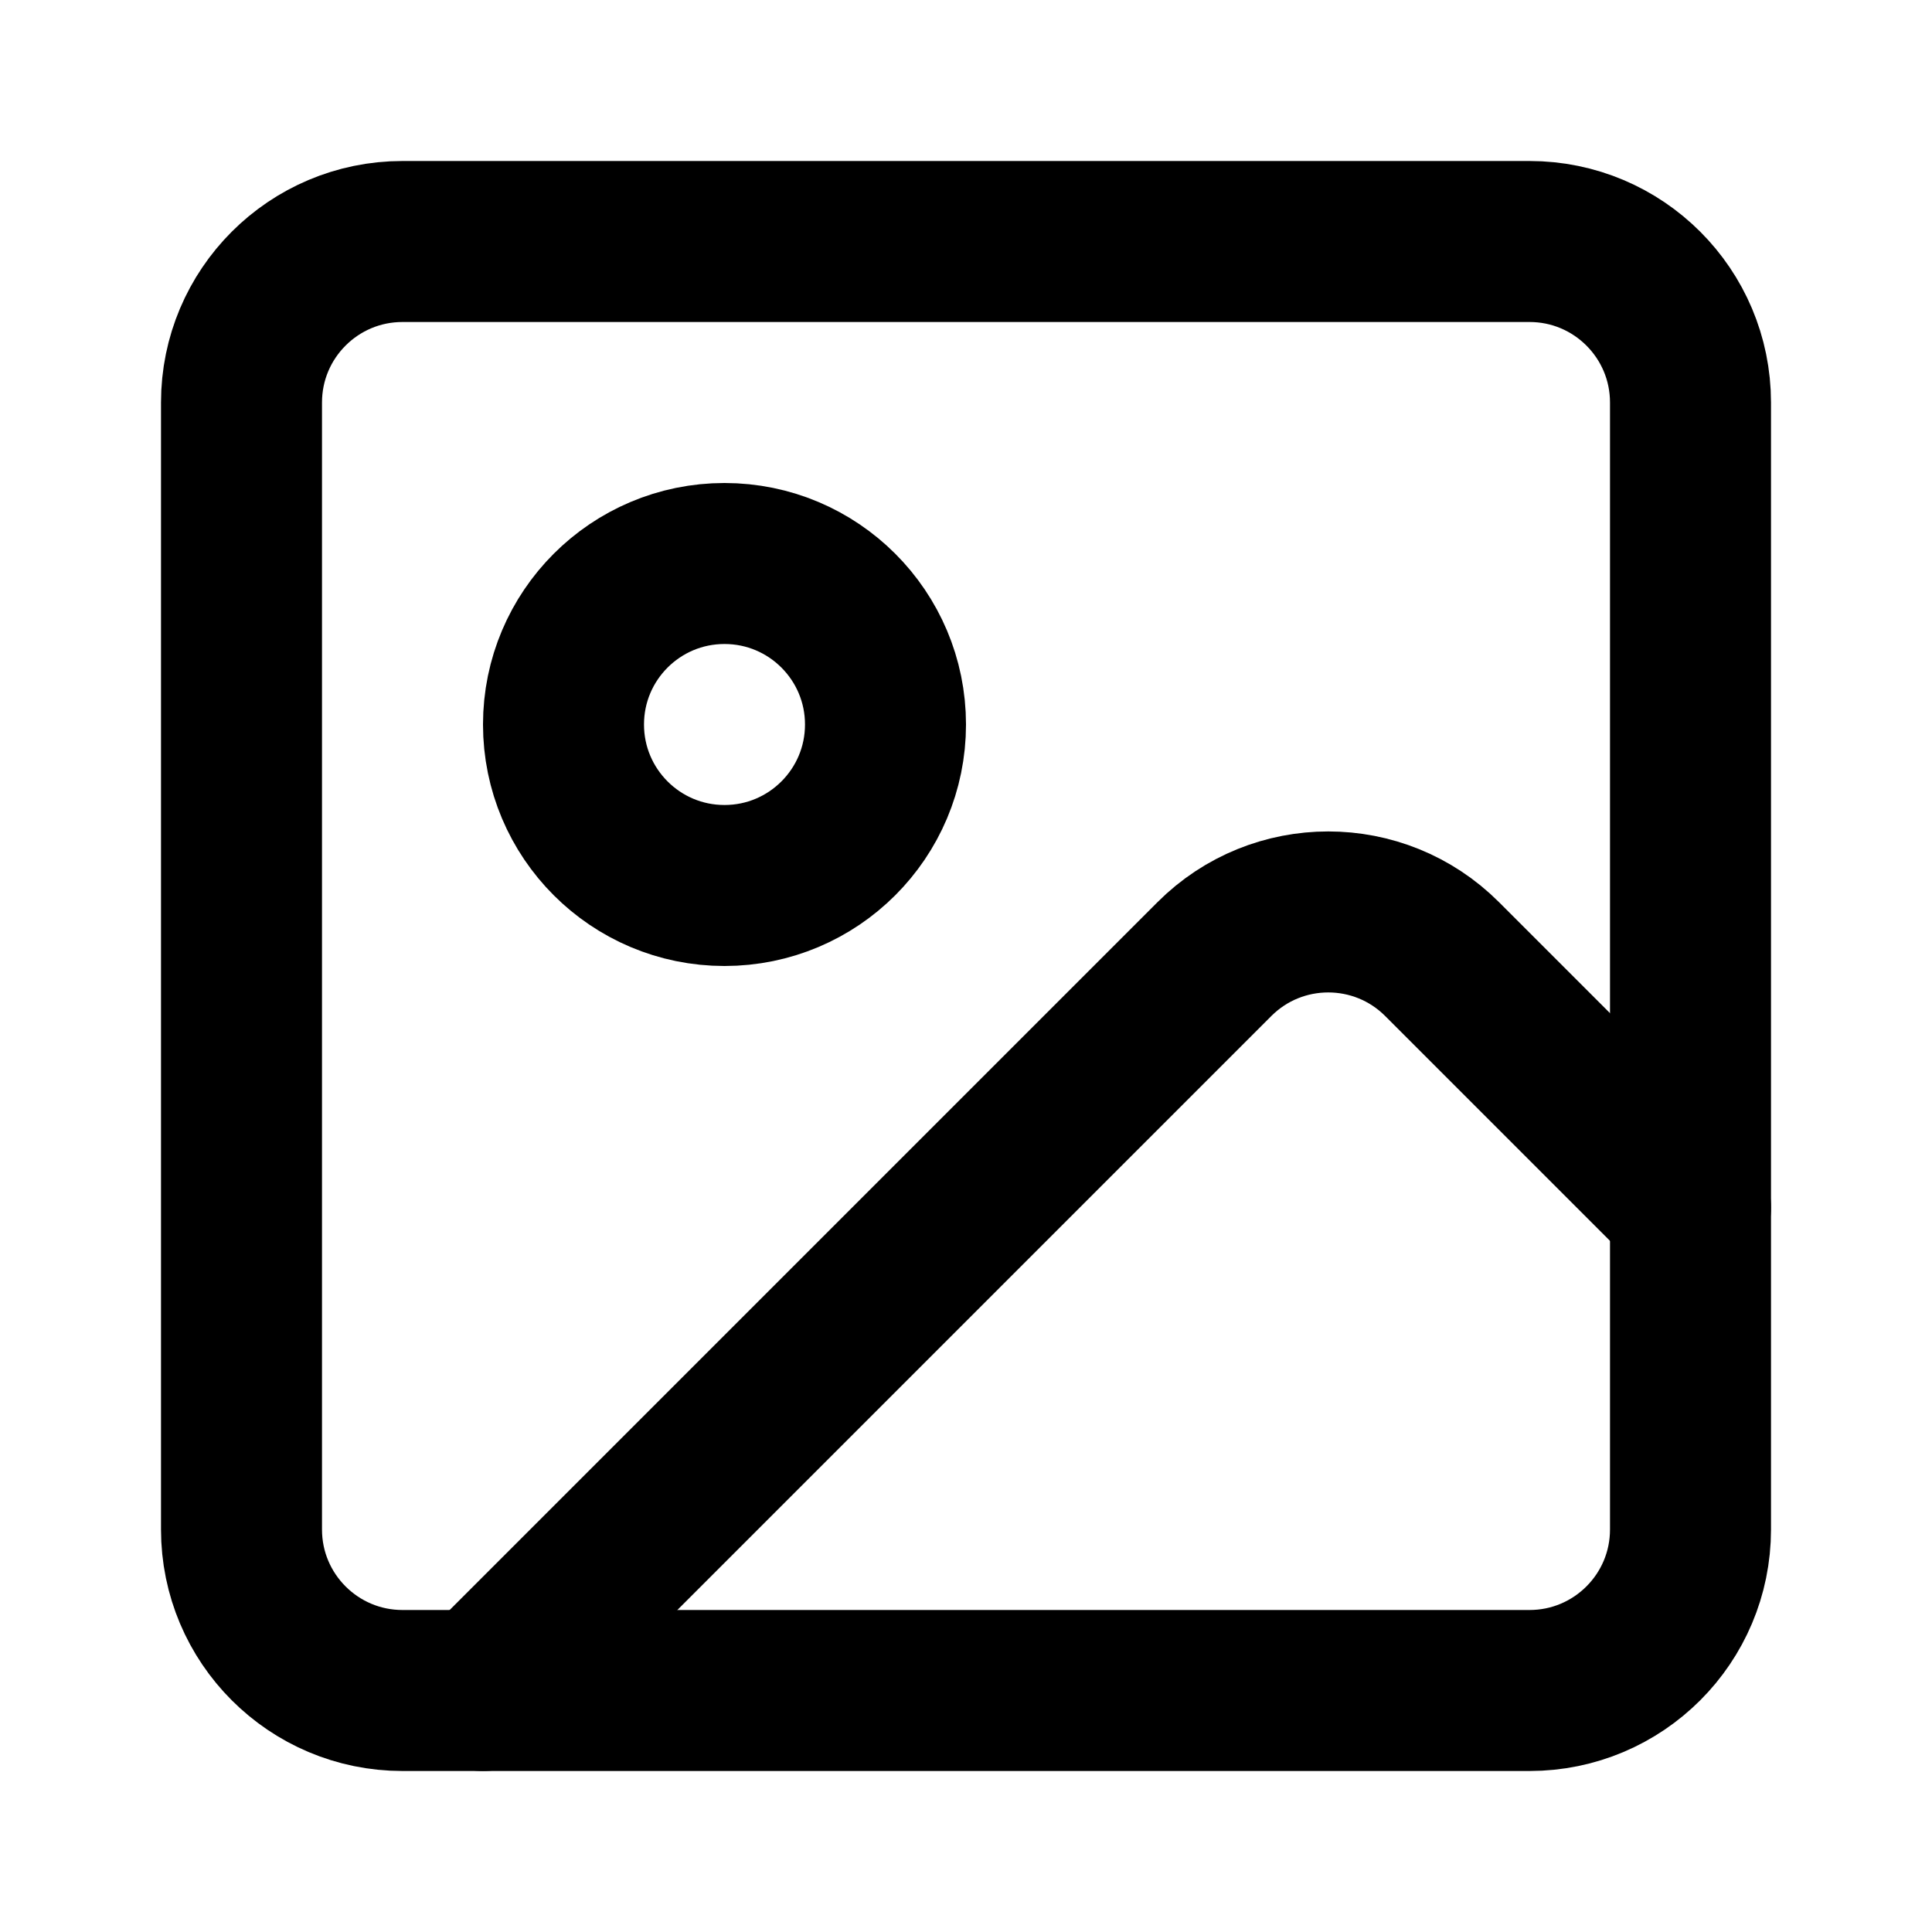
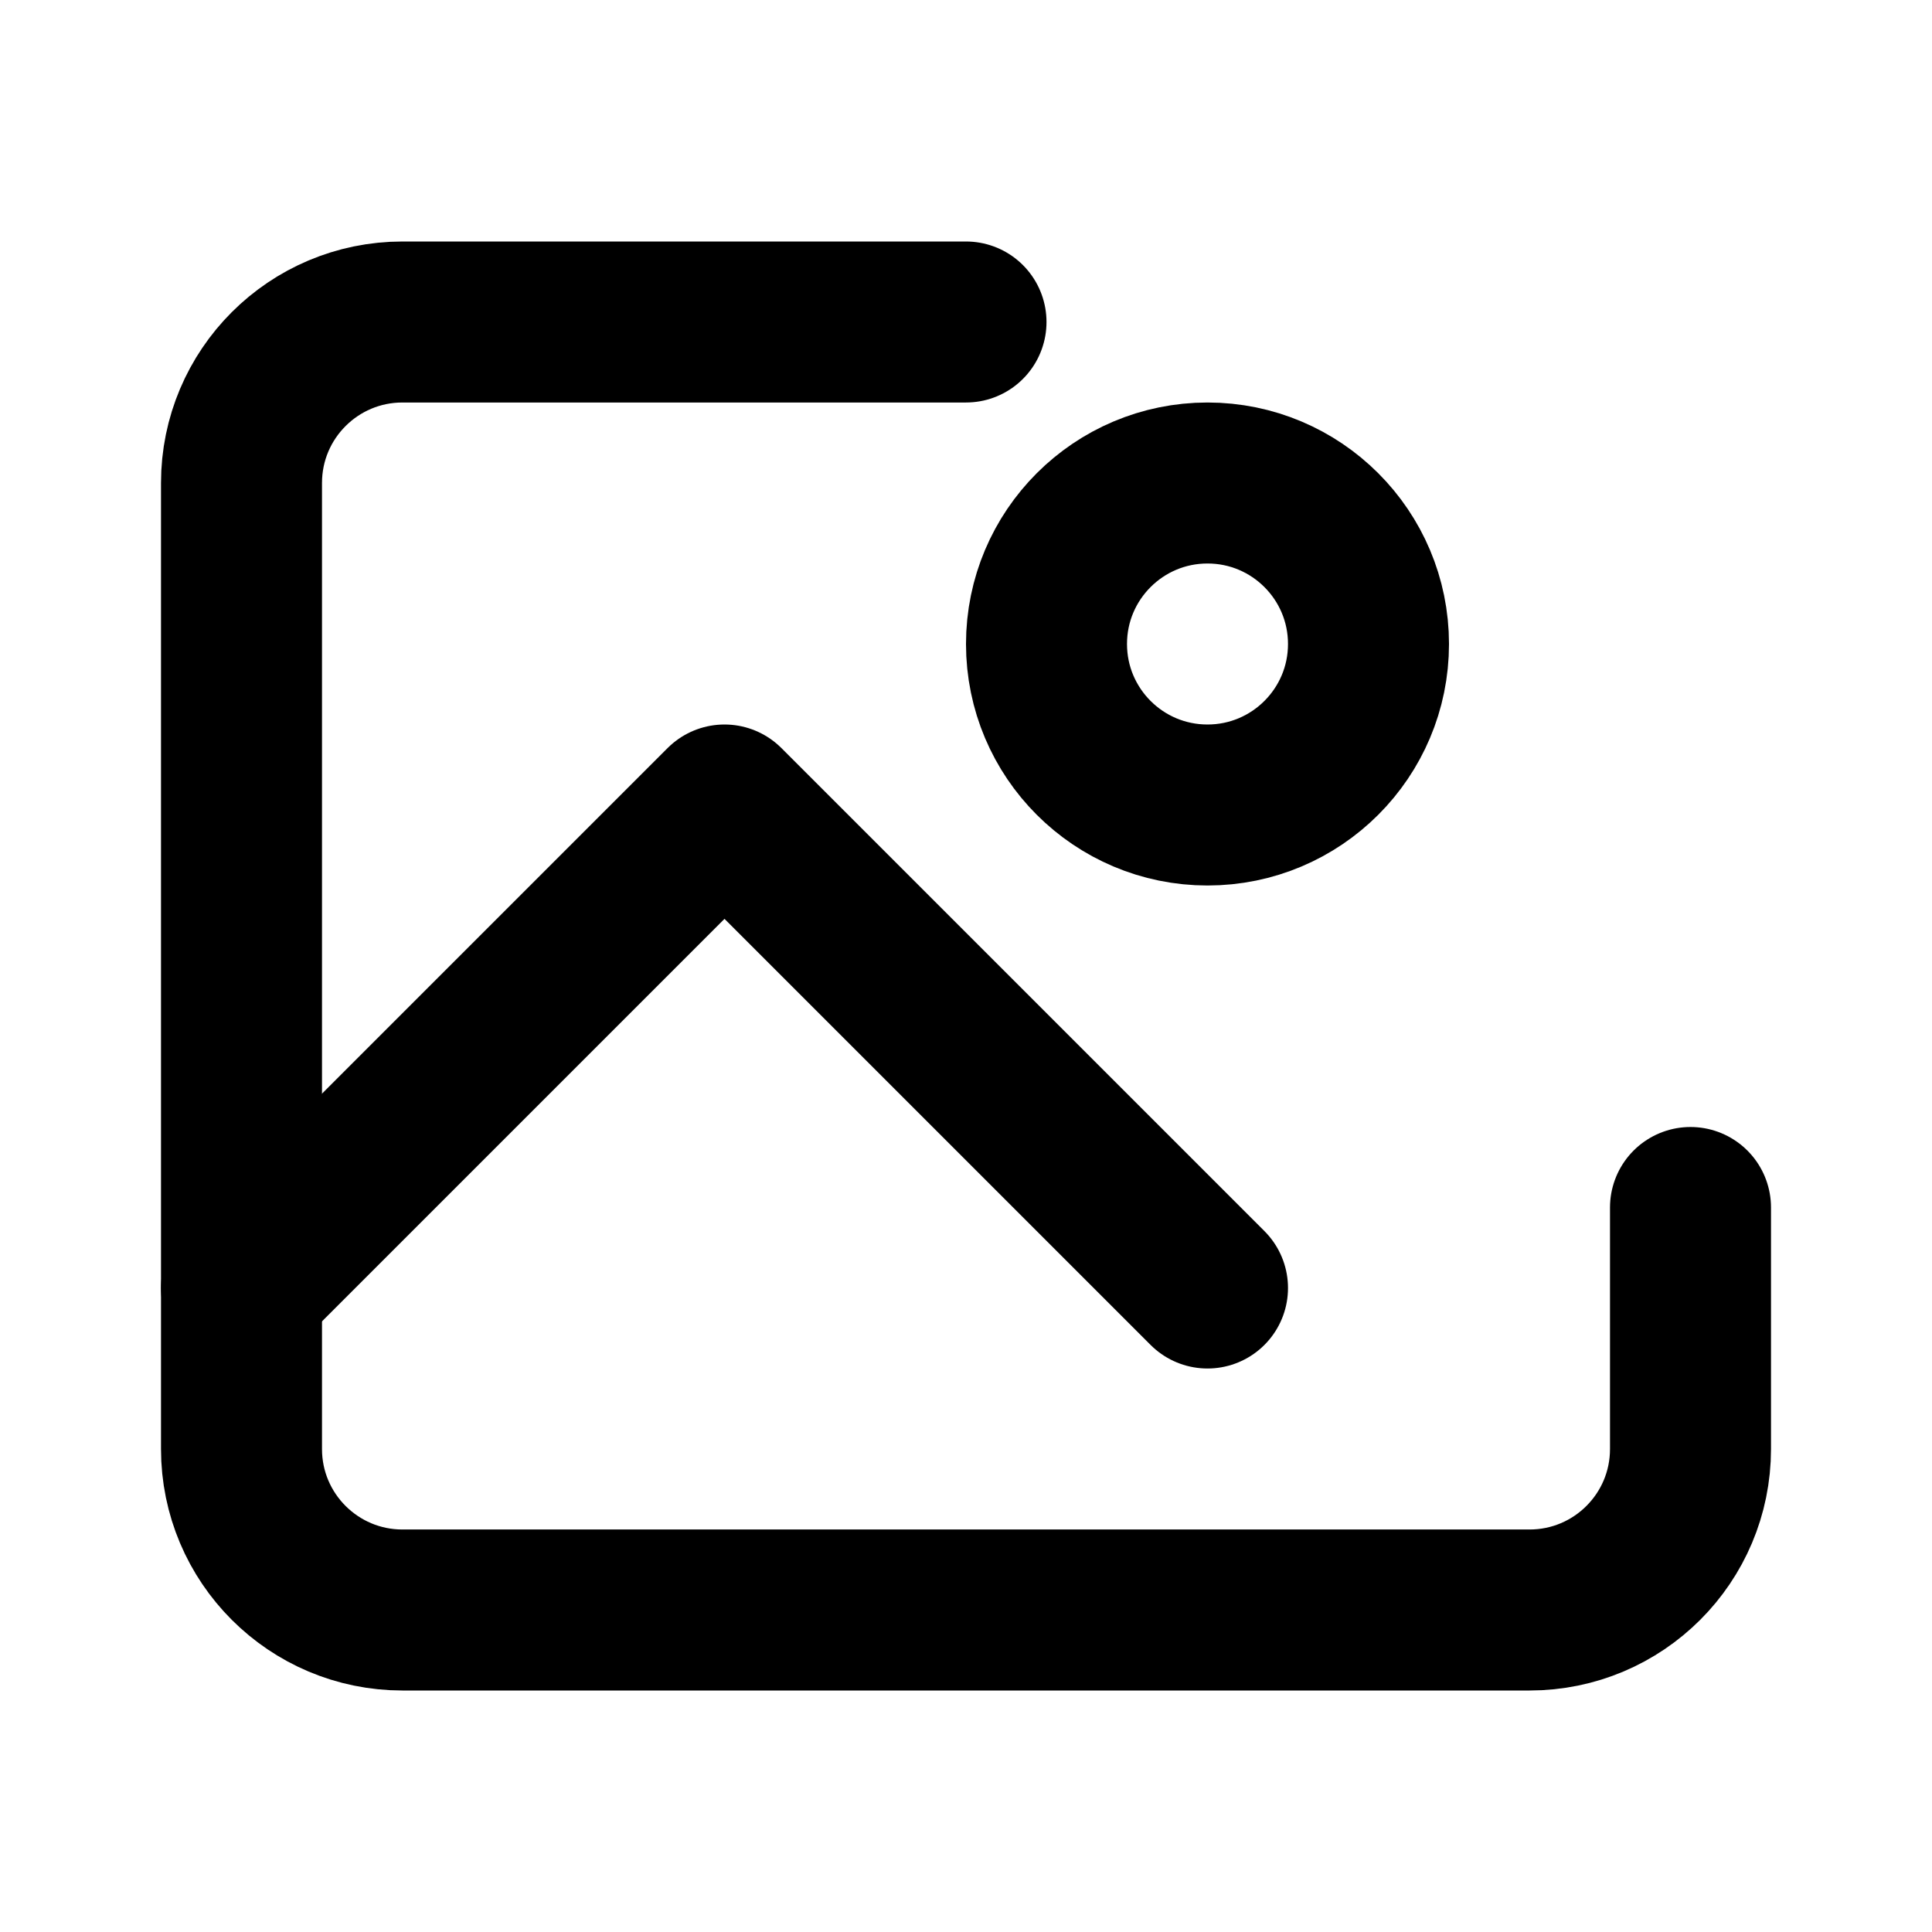
- <svg xmlns="http://www.w3.org/2000/svg" width="24" height="24" viewBox="0 0 24 24" fill="none" stroke="currentColor" stroke-width="2" stroke-linecap="round" stroke-linejoin="round">
-   <rect width="18" height="18" x="3" y="3" rx="2" ry="2" />
-   <circle cx="9" cy="9" r="2" />
-   <path d="m21 15-3.086-3.086a2 2 0 0 0-2.828 0L6 21" />
+ <svg xmlns="http://www.w3.org/2000/svg" width="800px" height="800px" viewBox="0 0 24 24" fill="none">
+   <path d="M21 15V18C21 19.105 20.105 20 19 20H5C3.895 20 3 19.105 3 18V6C3 4.895 3.895 4 5 4H12" stroke="currentColor" stroke-width="2" stroke-linecap="round" stroke-linejoin="round" />
+   <path d="M3 16L9 10L15 16" stroke="currentColor" stroke-width="2" stroke-linecap="round" stroke-linejoin="round" />
+   <circle cx="15" cy="8" r="2" stroke="currentColor" stroke-width="2" stroke-linecap="round" stroke-linejoin="round" />
</svg>
